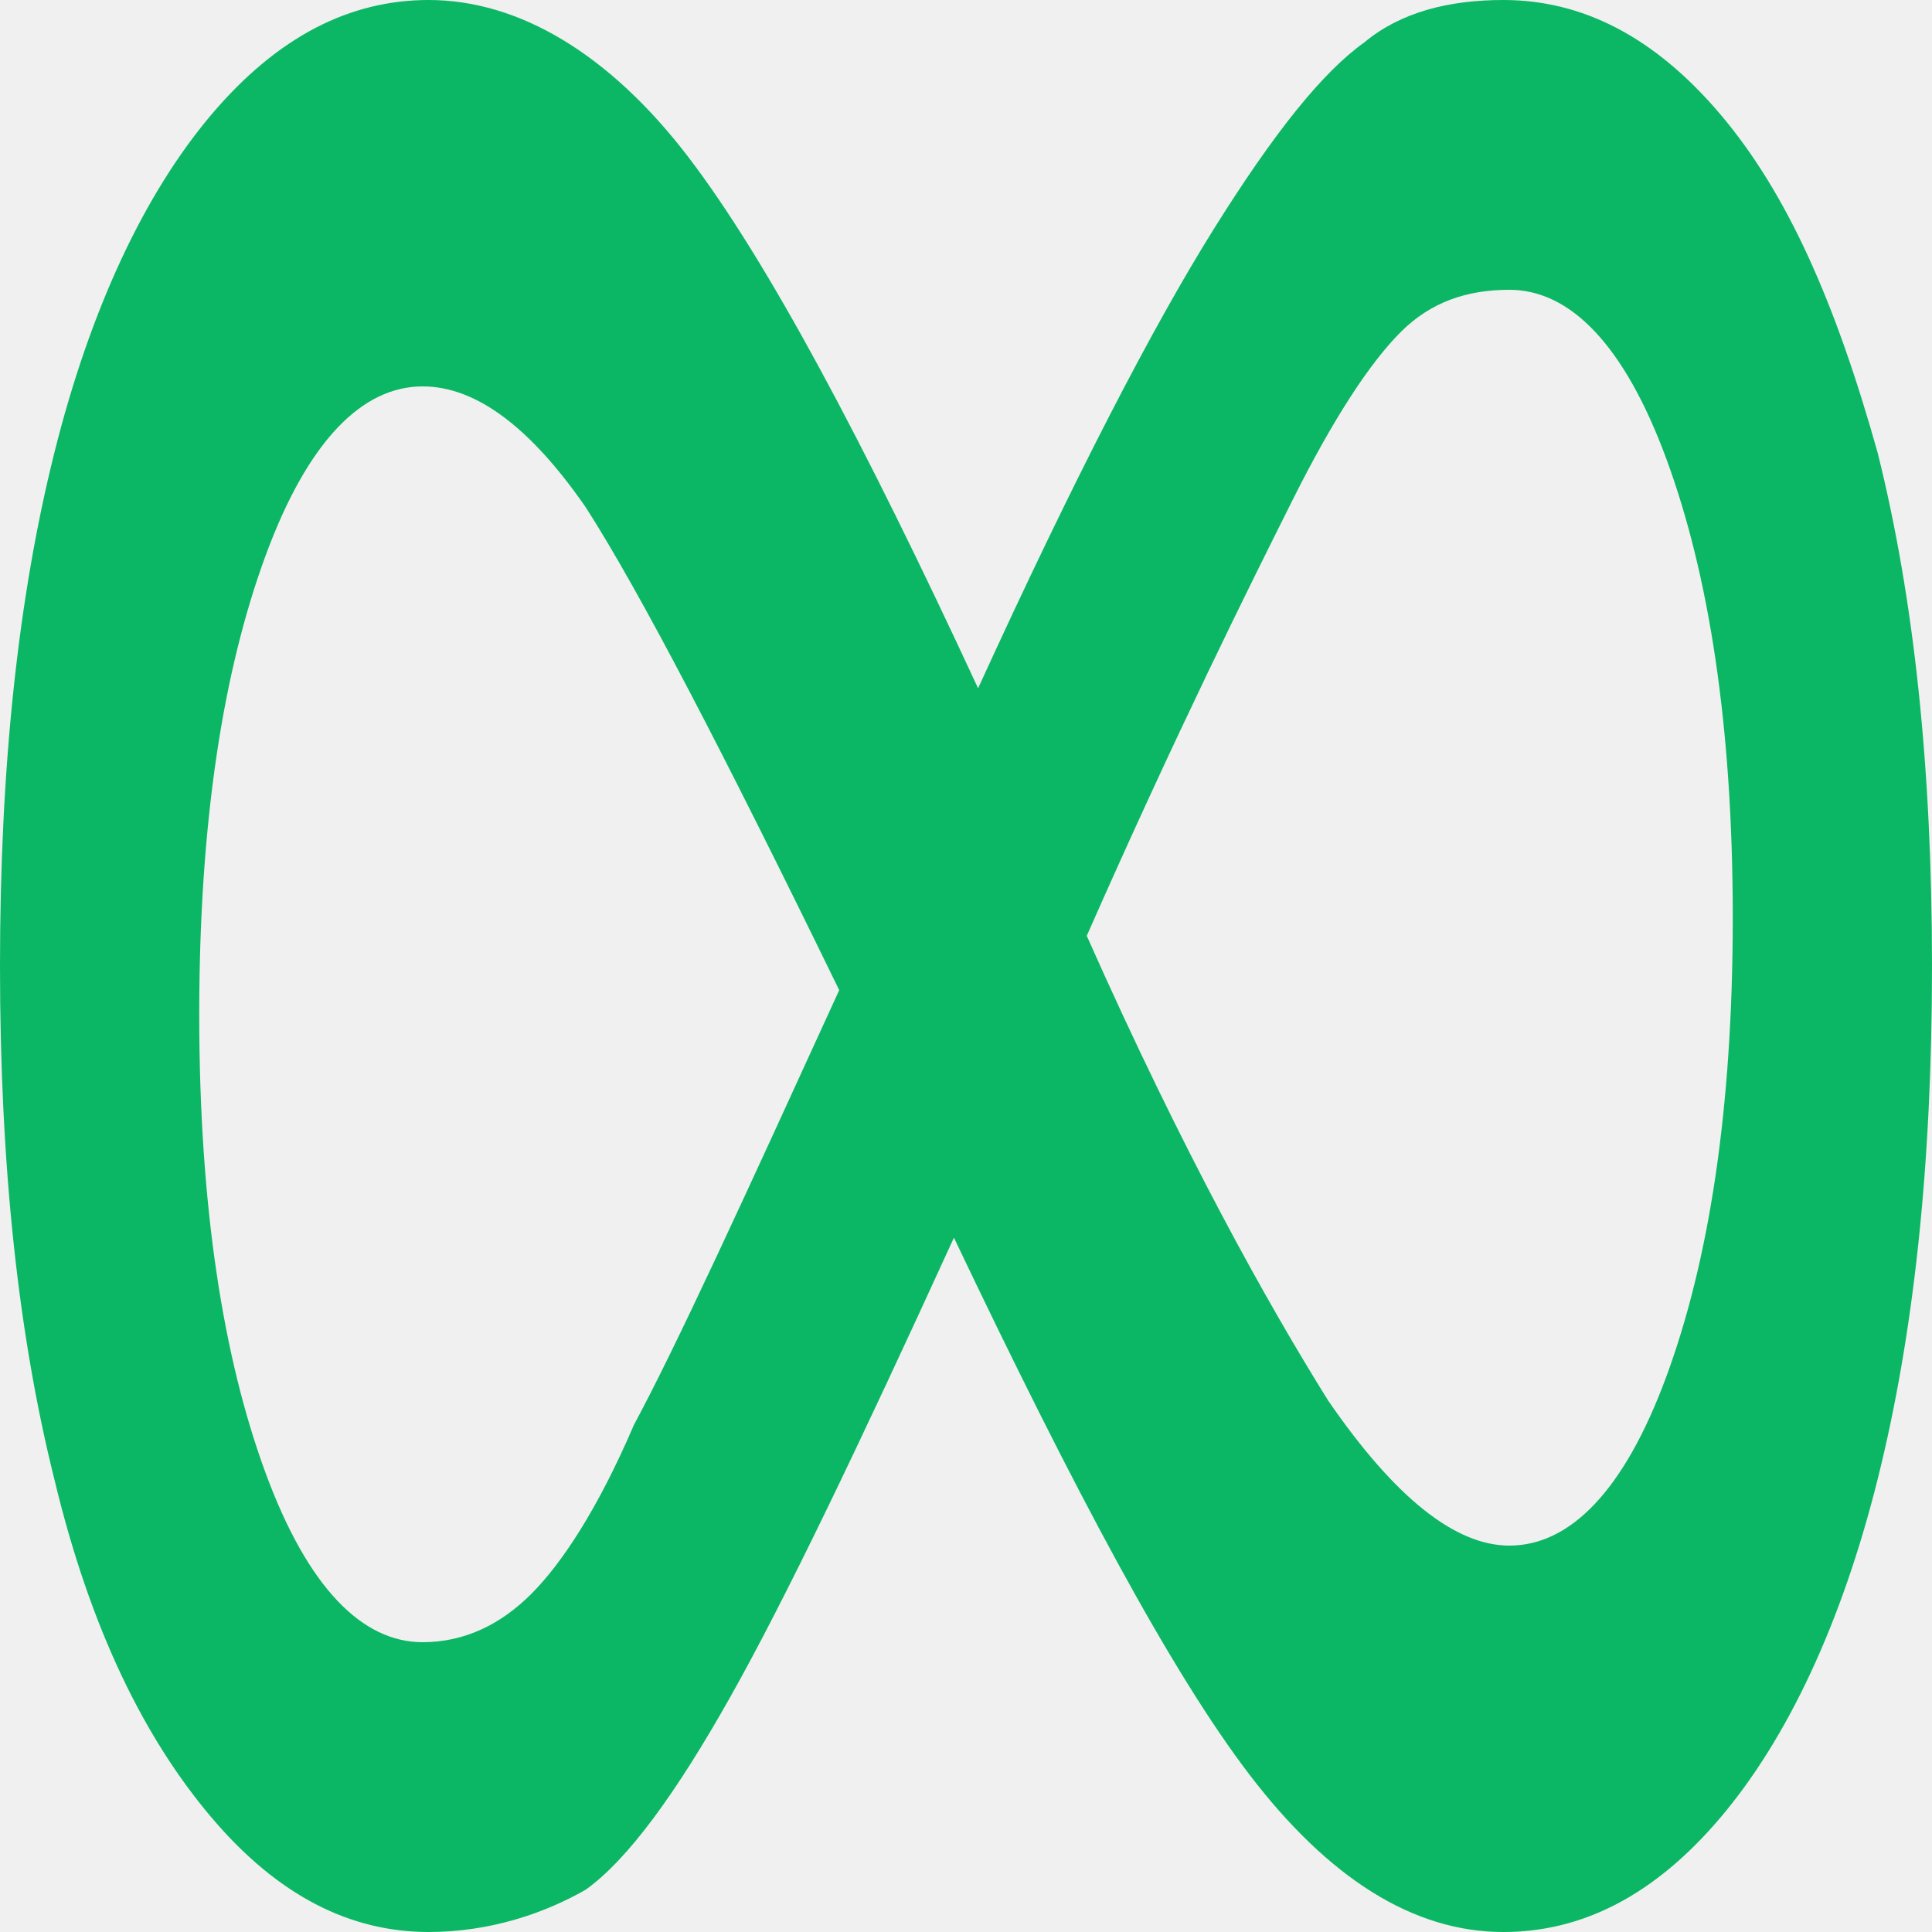
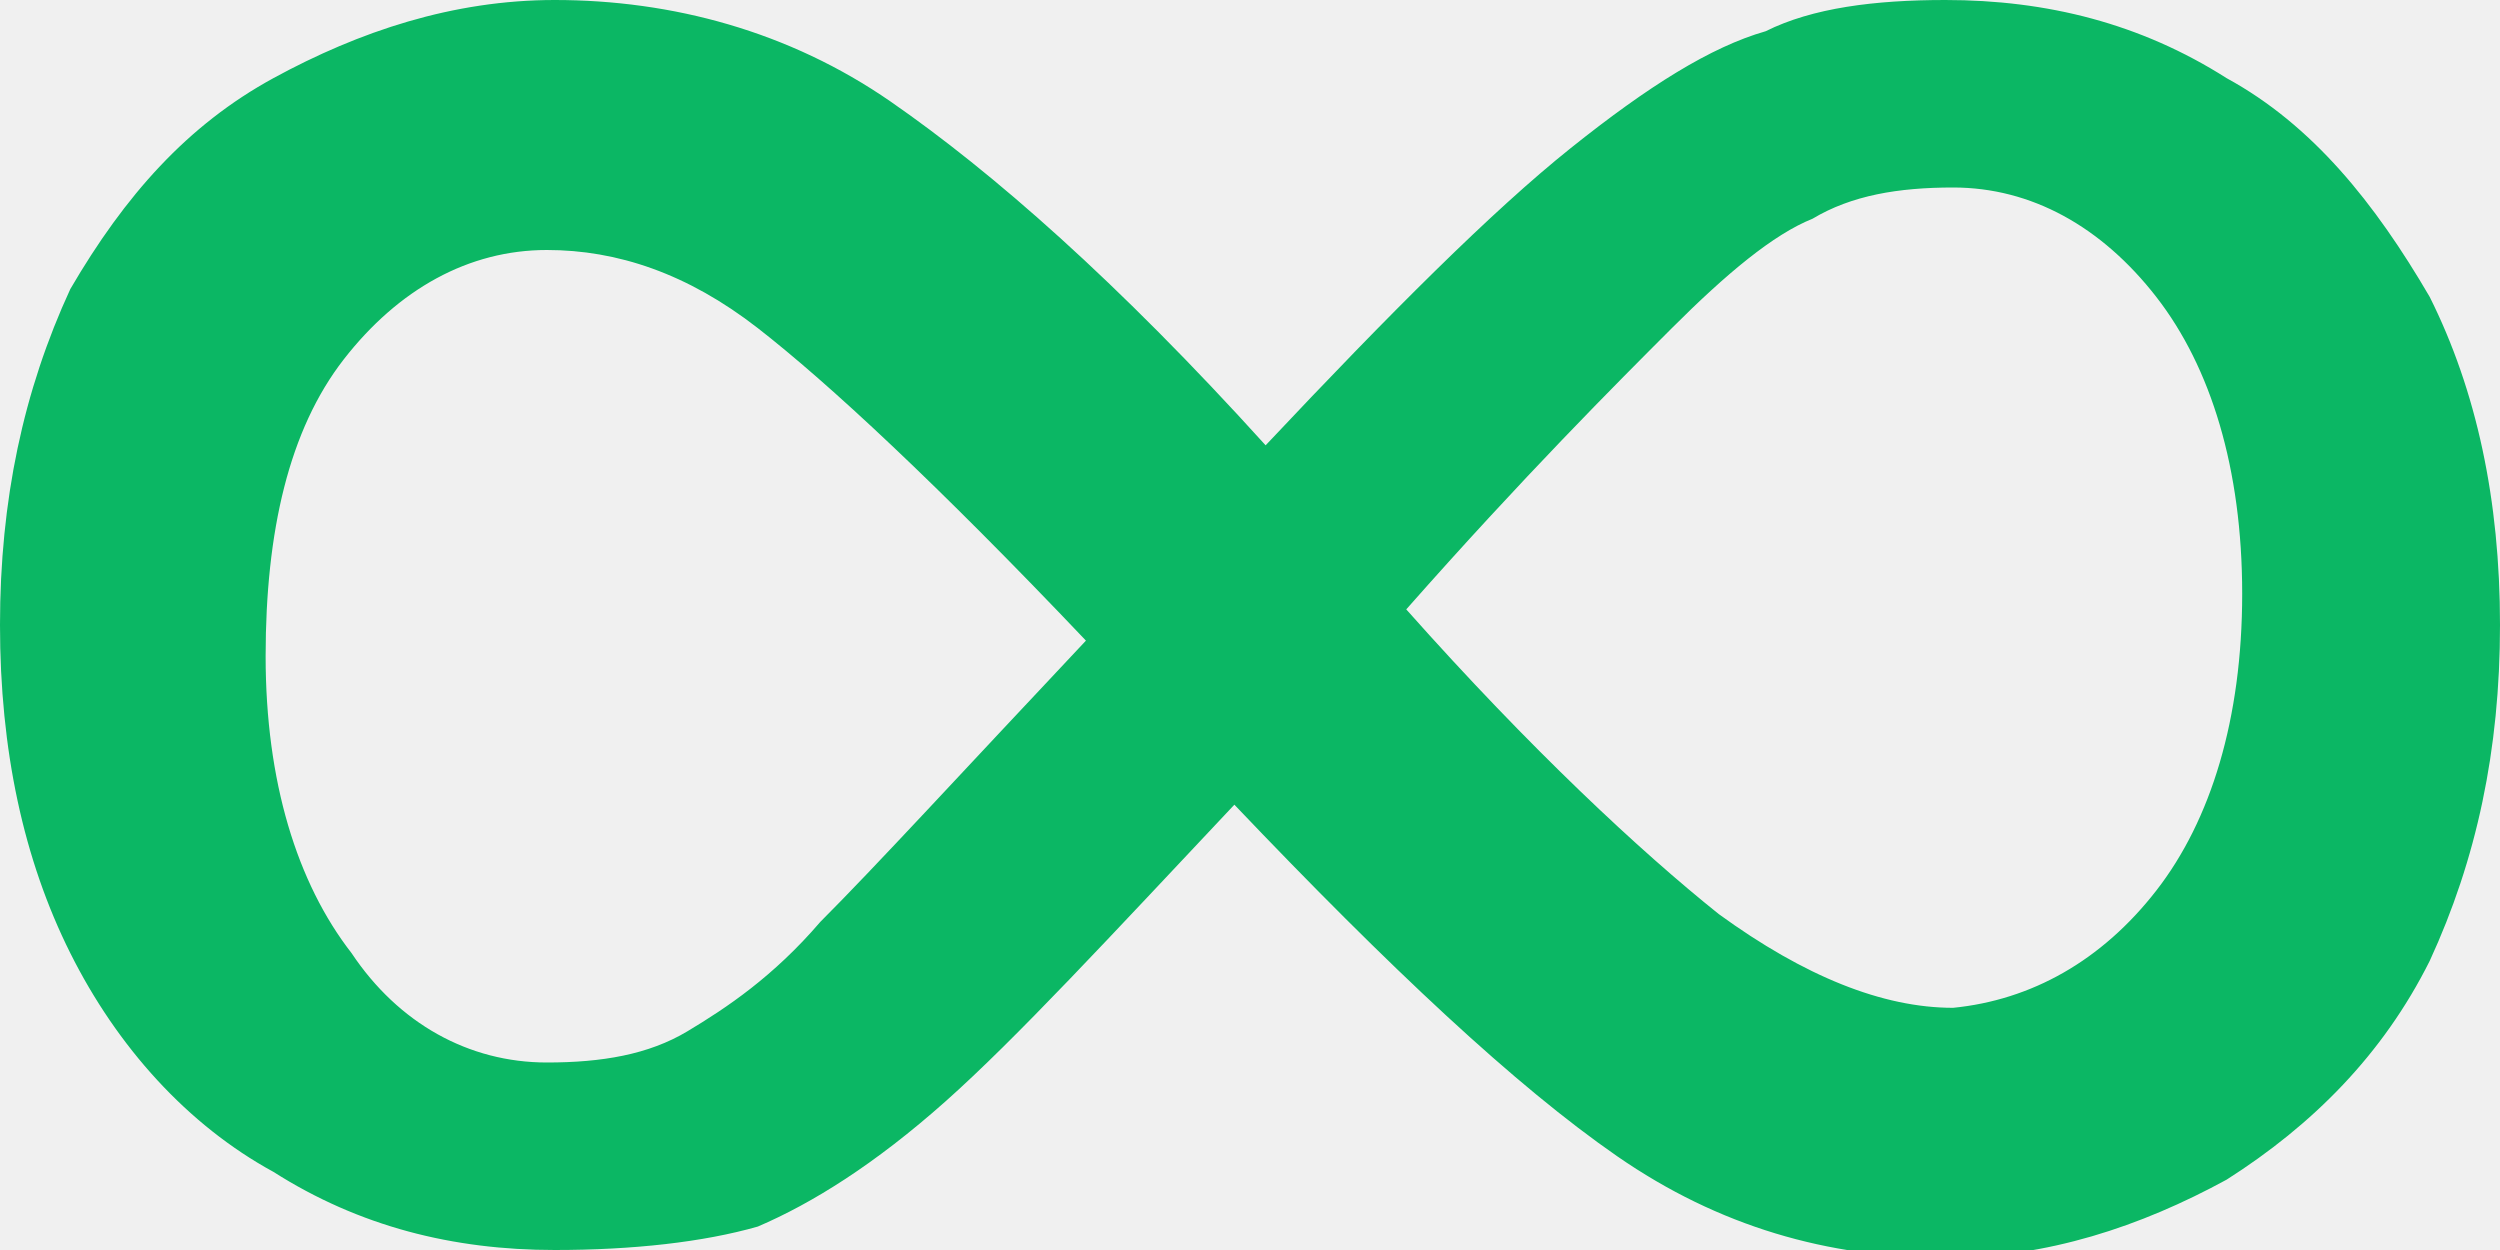
- <svg xmlns="http://www.w3.org/2000/svg" version="1.1" x="0px" y="0px" viewBox="0 0 32 32" style="enable-background:new 0 0 32 32;" xml:space="preserve">
+ <svg xmlns="http://www.w3.org/2000/svg" version="1.1" x="0px" y="0px" viewBox="0 0 32 16" style="enable-background:new 0 0 32 16;" xml:space="preserve">
  <style type="text/css">
	.st0{display:none;}
	.st1{display:inline;}
- 	.st2{fill:#4EAC97;}
- 	.st3{fill:none;stroke:#4EAC97;stroke-width:0.25;stroke-miterlimit:10;}
- 	.st4{enable-background:new    ;}
- 	.st5{fill:#0BB764;}
+ 	.st2{fill:#49A3AD;}
+ 	.st3{fill:#FFFFFF;}
+ 	.st4{fill:none;stroke:#49A3AD;stroke-width:0.75;stroke-miterlimit:10;}
+ 	.st5{fill:#AF013F;stroke:#AF013F;stroke-width:0.5;stroke-miterlimit:10;}
+ 	.st6{fill:#FFFFFF;stroke:#AF013F;stroke-width:0.5;stroke-miterlimit:10;}
+ 	.st7{fill:#751A7C;}
+ 	.st8{fill:none;stroke:#F9A404;stroke-miterlimit:10;}
+ 	.st9{fill:#F9A404;}
+ 	.st10{fill:#4EAC97;}
+ 	.st11{fill:none;stroke:#4EAC97;stroke-width:0.25;stroke-miterlimit:10;}
+ 	.st12{enable-background:new    ;}
+ 	.st13{fill:#0BB764;}
+ 	.st14{fill:#000A7B;}
+ 	.st15{fill:none;stroke:#FFFFFF;stroke-width:0.25;stroke-miterlimit:10;}
+ 	.st16{fill:#F9D749;}
+ 	.st17{fill:#FFFFFD;}
+ 	.st18{font-family:'Oxygen';}
+ 	.st19{font-size:11.913px;}
+ 	.st20{font-size:8.931px;}
+ 	.st21{font-size:5.962px;}
</style>
  <g id="Layer_1" class="st0">
    <g class="st1">
-       <g>
-         <path class="st2" d="M13.9,13.8h0.3c0.1,0,0.2-0.1,0.2-0.2v-0.1c0-0.1-0.1-0.2-0.2-0.2h-0.3c-0.1,0-0.2,0.1-0.2,0.2v0.1     C13.7,13.7,13.8,13.8,13.9,13.8z" />
-         <path class="st2" d="M14.3,13.3h-0.3c-0.1,0-0.2,0.1-0.2,0.2v0.1c0,0.1,0.1,0.2,0.2,0.2h0.3c0.1,0,0.2-0.1,0.2-0.2v-0.1     C14.5,13.3,14.4,13.3,14.3,13.3L14.3,13.3z" />
-       </g>
-       <g>
-         <path class="st2" d="M13.9,11.6l0.2,0.1c0.1,0.1,0.3,0,0.3-0.1v0c0.1-0.1,0-0.3-0.1-0.3l-0.2-0.1c-0.1-0.1-0.3,0-0.3,0.1v0     C13.7,11.4,13.8,11.6,13.9,11.6z" />
-         <path class="st2" d="M14,11.1c-0.1,0-0.2,0.1-0.2,0.2c-0.1,0.1,0,0.3,0.1,0.3l0.2,0.1c0,0,0.1,0,0.1,0c0.1,0,0.2-0.1,0.2-0.2     c0.1-0.1,0-0.3-0.1-0.3L14,11.1C14,11.1,14,11.1,14,11.1L14,11.1z" />
-       </g>
-       <g>
-         <path class="st2" d="M16.3,10.3v0.3c0,0.1,0.1,0.2,0.2,0.2h0.1c0.1,0,0.2-0.1,0.2-0.2v-0.3c0-0.1-0.1-0.2-0.2-0.2h-0.1     C16.4,10.1,16.3,10.2,16.3,10.3z" />
-         <path class="st2" d="M16.6,10.1L16.6,10.1c-0.2,0-0.3,0.1-0.3,0.2v0.3c0,0.1,0.1,0.2,0.2,0.2h0.1c0.1,0,0.2-0.1,0.2-0.2v-0.3     C16.8,10.2,16.7,10.1,16.6,10.1L16.6,10.1z" />
-       </g>
-       <g>
-         <path class="st2" d="M18.9,11.2l-0.2,0.2c-0.1,0.1-0.1,0.3,0,0.4l0,0c0.1,0.1,0.3,0.1,0.4,0l0.2-0.2c0.1-0.1,0.1-0.3,0-0.4l0,0     C19.2,11.1,19,11.1,18.9,11.2z" />
-         <path class="st2" d="M19.1,11.1c-0.1,0-0.1,0-0.2,0.1l-0.2,0.2c-0.1,0.1-0.1,0.3,0,0.4c0,0,0.1,0.1,0.2,0.1c0.1,0,0.1,0,0.2-0.1     l0.2-0.2c0.1-0.1,0.1-0.3,0-0.4C19.2,11.2,19.2,11.1,19.1,11.1L19.1,11.1z" />
-       </g>
-       <g>
-         <path class="st2" d="M18.8,13.8h0.3c0.1,0,0.2-0.1,0.2-0.2v-0.1c0-0.1-0.1-0.2-0.2-0.2h-0.3c-0.1,0-0.2,0.1-0.2,0.2v0.1     C18.6,13.7,18.7,13.8,18.8,13.8z" />
-         <path class="st2" d="M19.2,13.3h-0.3c-0.1,0-0.2,0.1-0.2,0.2v0.1c0,0.1,0.1,0.2,0.2,0.2h0.3c0.1,0,0.2-0.1,0.2-0.2v-0.1     C19.4,13.3,19.3,13.3,19.2,13.3L19.2,13.3z" />
-       </g>
-       <ellipse class="st3" cx="16.5" cy="13" rx="1.7" ry="1.7" />
-       <path class="st3" d="M16.7,16.7h-0.2c-0.4,0-0.6-0.3-0.6-0.6v-0.7c0-0.4,0.3-0.6,0.6-0.6h0.2c0.4,0,0.6,0.3,0.6,0.6v0.7    C17.3,16.4,17,16.7,16.7,16.7z" />
+       <path class="st2" d="M15.3-3.4l3.1-4c1-0.5,2.5-0.8,3.8-0.6l8.3,2c1.1,0.2,1.7,0.9,1.3,1.5l-2.6,3.5l-0.9,1.1L16-2.6    c-0.5,0-0.9-0.3-0.8-0.6l0-0.1L15.3-3.4z" />
+       <polygon class="st2" points="0,17.1 14,-1.8 27.4,1.2 13.4,20.1   " />
+       <polyline class="st3" points="1.7,17.1 8.4,14.6 8.3,17 13.7,15.7 11.5,19.1   " />
+       <polyline class="st3" points="1.3,16.8 1.9,23.5 12.9,19.4   " />
+       <polyline class="st4" points="0.5,16.8 1.2,23.5 13.4,19.4   " />
+     </g>
+   </g>
+   <g id="Layer_4" class="st0">
+     <g class="st1">
+       <g id="Layer_2_2_">
+         <g id="Layer_1-2_1_">
+           <polyline class="st5" points="0.3,-2.2 5.5,23.8 25,23.8 31.8,-2.2     " />
+           <polygon class="st6" points="1.4,3.8 3,15.3 27.3,15.3 30.5,3.8     " />
+           <rect x="0.3" y="-3.8" class="st6" width="31.5" height="2" />
+           <polygon class="st6" points="3.1,-4.1 5.1,-7.7 27,-7.7 29.3,-4.1     " />
+         </g>
+       </g>
+     </g>
+   </g>
+   <g id="Layer_5" class="st0">
+     <g class="st1">
+       <g id="Layer_2_3_">
+         <g id="Layer_1-2_2_">
+           <path class="st7" d="M19.7,2.9L5.9,18.6L19.7,2.9z" />
+           <polygon class="st7" points="19.6,2.1 0.9,23.3 1.9,24 20.7,2.8 19.6,2.1     " />
+           <polygon class="st7" points="19.4,2.8 13.8,2.7 17.3,-1.1 15.7,-5.8 20.9,-4 25.5,-6.8 25.2,-2 29.7,1 24.3,2.3 22.4,6.8           " />
+           <path class="st7" d="M24.8-5.7l-0.2,3.4v0.6l0.6,0.3l3.1,2.1l-3.7,0.9l-0.7,0.1l-0.2,0.6l-1.3,3.2l-2.1-2.9l-0.2-0.5h-0.9h-3.9      l2.4-2.8L18-1.1l-0.2-0.5l-1.1-3.2l3.6,1.2l0.7,0.2l0.6-0.4L24.8-5.7 M26.3-8l-5.5,3.3l-6.1-2l1.9,5.5l-4.1,4.5H19l3.7,4.9      l2.2-5.4l6.4-1.5l-5.4-3.5L26.3-8L26.3-8z" />
+           <path class="st7" d="M8-4c0,0,0.6,0.9,1.3,0.8c0.8-0.1,1-0.8,1.2-0.7c0.3,0.1-0.2,0.9,0,1.5s1.3,0.7,1.3,0.8      c0,0.1-1.6-0.3-2.1,0.2s0,1.5,0,1.5S9.6-1.3,8.5-1.5S6.9-1,6.9-1c0-0.1,1.3-0.5,1.6-1.2S8-3.9,8-4z" />
+           <path class="st7" d="M0.8-5.2c0,0,0.4,0.7,0.9,0.6s0.7-0.6,0.9-0.5s-0.2,0.6,0,1.1s1,0.5,0.9,0.6c0,0.1-1.1-0.2-1.5,0.1      s0,1.1,0,1.1s-0.1-1-0.9-1.2C0.7-3.5,0.3-3.4,0-3c0,0,0.9-0.3,1.1-0.9S0.8-5.2,0.8-5.2z" />
+           <path class="st7" d="M3.1-0.6c0,0,0.4,0.6,0.9,0.5s0.7-0.6,0.9-0.5c0.2,0.1-0.2,0.6,0,1.1C5.1,1,5.9,1,5.9,1.1      c0,0-1.2-0.2-1.5,0.2c-0.3,0.4,0,1,0,1.1s-0.3-1-1-1.2c-0.4-0.1-0.9,0-1.2,0.3c0,0,0.9-0.3,1.1-0.9S3-0.6,3.1-0.6z" />
+           <path class="st7" d="M22.1,9.9c0,0,0.6,0.9,1.3,0.8c0.8-0.1,1-0.8,1.2-0.7s-0.2,0.9,0,1.5c0.2,0.6,1.3,0.7,1.3,0.8      s-1.6-0.3-2.1,0.2c-0.5,0.5,0.2,1.5,0,1.5s-0.2-1.4-1.2-1.5c-1-0.1-1.6,0.5-1.6,0.5c0,0,1.3-0.5,1.6-1.3      C23,10.9,22.1,9.9,22.1,9.9z" />
+           <path class="st7" d="M24.9,6.9c0,0,0.7,0.4,1.1,0c0.4-0.4,0.3-0.8,0.4-0.8c0.2,0,0.3,0.6,0.7,0.9c0.5,0.3,1.1,0,1.1,0      s-1.1,0.3-1.2,0.8s0.7,0.8,0.7,0.9s-0.8-0.7-1.5-0.5c-0.4,0.2-0.7,0.6-0.8,1c0.3-0.4,0.5-0.8,0.5-1.3C25.9,7.3,24.9,7,24.9,6.9z      " />
+           <path class="st7" d="M29.2,9.7c0,0,0.4,0.6,0.9,0.5c0.5-0.1,0.7-0.6,0.9-0.5s-0.2,0.6,0,1.1s1,0.5,0.9,0.5      c0,0.1-1.2-0.2-1.5,0.2c-0.3,0.4,0,1.1,0,1.1s-0.3-1-1-1.1c-0.4,0-0.8,0.1-1.1,0.3c0,0,0.9-0.3,1.1-0.9      C29.8,10.4,29.2,9.7,29.2,9.7z" />
+         </g>
+       </g>
+     </g>
+   </g>
+   <g id="Layer_6" class="st0">
+     <g class="st1">
+       <g id="Layer_2_4_">
+         <g id="Layer_1-2_3_">
+           <polyline points="32,-8 24.8,-2.2 32,-2.2     " />
+           <rect x="24.8" y="-0.7" width="7.2" height="11.6" />
+           <polyline points="24.8,12.4 32,12.4 32,24 29.6,24 29.6,20.7 27.2,20.7 27.2,24 24.8,24     " />
+           <rect x="12.9" y="-2.2" width="2.9" height="3.6" />
+           <rect x="16.8" y="-2.2" width="2.9" height="3.6" />
+           <rect x="20.7" y="-2.2" width="2.9" height="3.6" />
+           <rect x="12.9" y="2.6" width="2.9" height="4.8" />
+           <rect x="16.8" y="2.6" width="2.9" height="4.8" />
+           <rect x="20.7" y="2.6" width="2.9" height="4.8" />
+           <rect x="12.9" y="8.5" width="2.9" height="4.8" />
+           <rect x="16.8" y="8.5" width="2.9" height="4.8" />
+           <rect x="20.7" y="8.5" width="2.9" height="4.8" />
+           <rect x="12.9" y="14.5" width="2.9" height="4.8" />
+           <rect x="16.8" y="14.5" width="2.9" height="4.8" />
+           <rect x="20.7" y="14.5" width="2.9" height="4.8" />
+           <rect x="12.9" y="20.4" width="2.9" height="3.6" />
+           <rect x="16.8" y="20.4" width="2.9" height="3.6" />
+           <rect x="20.7" y="20.4" width="2.9" height="3.6" />
+           <rect x="0.3" y="-2.2" width="2.9" height="3.6" />
+           <rect x="0.3" y="2.2" width="10.8" height="2.9" />
+           <polyline points="0.7,6.1 11.1,6.1 11,24 8.2,24 8.2,21.1 5.8,21.1 5.8,24 3.5,24 3.5,21.1 1.2,21.1 1.2,24 1.2,24 1.2,24       1.2,24 0,24 0,6.6     " />
+           <rect x="1.3" y="8.2" class="st3" width="2.6" height="2" />
+           <rect x="7.1" y="8.2" class="st3" width="2.6" height="2" />
+           <rect x="1.3" y="11.6" class="st3" width="2.6" height="2" />
+           <rect x="7.1" y="11.6" class="st3" width="2.6" height="2" />
+           <rect x="1.3" y="15.1" class="st3" width="2.6" height="2" />
+           <rect x="7.1" y="15.1" class="st3" width="2.6" height="2" />
+         </g>
+       </g>
+     </g>
+   </g>
+   <g id="Layer_7" class="st0">
+     <g class="st1">
+       <g id="Layer_2_5_">
+         <g id="Layer_1-2_4_">
+           <line class="st8" x1="0" y1="23.5" x2="32" y2="23.5" />
+           <path class="st9" d="M26.7,21.6c0-9.9-4.8-17.9-10.7-17.9s-10.7,8-10.7,17.9H26.7z" />
+           <line class="st8" x1="31.1" y1="12.4" x2="27.4" y2="16" />
+           <line class="st8" x1="30.7" y1="2.2" x2="25.4" y2="8.4" />
+           <line class="st8" x1="24.3" y1="-2.9" x2="21.7" y2="3" />
+           <line class="st8" x1="0.9" y1="12.2" x2="4.6" y2="15.8" />
+           <line class="st8" x1="2.2" y1="1.7" x2="7.1" y2="8.9" />
+           <line class="st8" x1="16.2" y1="-8" x2="16.2" y2="2" />
+           <line class="st8" x1="8.3" y1="-3" x2="10.8" y2="2.9" />
+         </g>
+       </g>
+     </g>
+   </g>
+   <g id="Layer_3" class="st0">
+     <g class="st1">
+       <g>
+         <rect x="0.5" y="7.7" class="st10" width="3.4" height="1.5" />
+         <path class="st10" d="M3.4,8.2v0.5H1V8.2H3.4 M4.1,7.2H0.2C0.1,7.2,0,7.3,0,7.4v2.1c0,0.1,0.1,0.2,0.2,0.2h3.9     c0.1,0,0.2-0.1,0.2-0.2V7.4C4.4,7.3,4.3,7.2,4.1,7.2L4.1,7.2z" />
+       </g>
+       <g>
+         <path class="st10" d="M2.9-0.6c-0.1,0-0.3,0-0.4-0.1L1.1-1.2C0.9-1.3,0.7-1.4,0.6-1.6c0-0.1-0.1-0.3,0-0.5     c0.1-0.3,0.5-0.5,0.9-0.5c0.1,0,0.3,0,0.4,0.1l1.4,0.5C3.5-2,3.7-1.8,3.8-1.6c0,0.1,0.1,0.3,0,0.5C3.6-0.8,3.3-0.6,2.9-0.6     L2.9-0.6z" />
+         <path class="st10" d="M1.5-2.1c0.1,0,0.1,0,0.2,0l1.4,0.5c0.2,0.1,0.2,0.2,0.2,0.2c0,0,0,0.1,0,0.1c0,0.1-0.2,0.2-0.4,0.2     c-0.1,0-0.1,0-0.2,0L1.3-1.6C1.1-1.7,1.1-1.8,1.1-1.8c0,0,0-0.1,0-0.1C1.1-2,1.3-2.1,1.5-2.1 M1.5-3.1c-0.6,0-1.1,0.3-1.4,0.8     l0,0C-0.1-1.7,0.2-1,1-0.7l1.4,0.5c0.2,0.1,0.4,0.1,0.5,0.1c0.6,0,1.1-0.3,1.4-0.8v0c0.3-0.6-0.1-1.4-0.8-1.6L2-3     C1.9-3.1,1.7-3.1,1.5-3.1L1.5-3.1z" />
+       </g>
+       <g>
+         <rect x="15" y="-7.4" class="st10" width="1.9" height="2.8" />
+         <path class="st10" d="M16.5-6.9v1.8h-0.9v-1.8H16.5 M17.2-7.9h-2.5c-0.1,0-0.2,0.1-0.2,0.2v3.3c0,0.1,0.1,0.2,0.2,0.2h2.5     c0.1,0,0.2-0.1,0.2-0.2v-3.3C17.5-7.8,17.4-7.9,17.2-7.9L17.2-7.9z" />
+       </g>
+       <g>
+         <path class="st10" d="M29.5-0.1c-0.3,0-0.5-0.1-0.7-0.2c-0.2-0.1-0.3-0.3-0.3-0.5c0-0.2,0.1-0.4,0.2-0.5l1-0.9     c0.2-0.2,0.4-0.3,0.7-0.3c0.3,0,0.5,0.1,0.7,0.2c0.2,0.1,0.3,0.3,0.3,0.5c0,0.2-0.1,0.4-0.2,0.5l-1,0.9C30-0.2,29.8-0.1,29.5-0.1     L29.5-0.1z" />
+         <path class="st10" d="M30.5-2c0.1,0,0.3,0,0.4,0.1c0.1,0,0.1,0.1,0.1,0.1c0,0.1,0,0.1-0.1,0.1l-1,0.9c-0.1,0.1-0.2,0.1-0.4,0.1     c-0.1,0-0.3,0-0.4-0.1c-0.1,0-0.1-0.1-0.1-0.1c0-0.1,0-0.1,0.1-0.1l1-0.9C30.2-2,30.3-2,30.5-2 M30.5-3c-0.4,0-0.8,0.1-1.1,0.4     l-1,0.9c-0.5,0.5-0.5,1.3,0.1,1.8c0.3,0.2,0.6,0.3,1,0.3c0.4,0,0.8-0.1,1.1-0.4l1-0.9c0.5-0.5,0.5-1.3-0.1-1.8h0     C31.2-2.9,30.8-3,30.5-3L30.5-3z" />
+       </g>
+       <g>
+         <rect x="28.1" y="7.7" class="st10" width="3.4" height="1.5" />
+         <path class="st10" d="M31,8.2v0.5h-2.4V8.2H31 M31.8,7.2h-3.9c-0.1,0-0.2,0.1-0.2,0.2v2.1c0,0.1,0.1,0.2,0.2,0.2h3.9     c0.1,0,0.2-0.1,0.2-0.2V7.4C32,7.3,31.9,7.2,31.8,7.2L31.8,7.2z" />
+       </g>
+       <ellipse class="st11" cx="16" cy="5.9" rx="9.5" ry="8.2" />
+       <path class="st11" d="M19.6,23.9h-7.2c-0.4,0-0.6-0.3-0.6-0.6v-8.5c0-0.4,0.3-0.6,0.6-0.6h7.2c0.4,0,0.6,0.3,0.6,0.6v8.5    C20.3,23.6,20,23.9,19.6,23.9z" />
    </g>
  </g>
  <g id="Layer_2">
-     <g class="st4">
-       <path class="st5" d="M28.5,1.9c1.1,1.3,1.9,3.1,2.6,5.6C31.7,9.9,32,12.7,32,16c0,3.3-0.3,6.1-0.9,8.5c-0.6,2.4-1.5,4.3-2.6,5.6    c-1.1,1.3-2.3,1.9-3.6,1.9c-1.5,0-2.9-0.9-4.2-2.6c-1.3-1.7-2.9-4.7-4.9-8.9c-1.6,3.5-2.8,6-3.7,7.6c-0.9,1.6-1.7,2.7-2.4,3.2    C9,31.7,8.1,32,7.1,32c-1.3,0-2.5-0.6-3.6-1.9c-1.1-1.3-2-3.1-2.6-5.6C0.3,22.1,0,19.3,0,16c0-3.3,0.3-6.1,0.9-8.5    c0.6-2.4,1.5-4.3,2.6-5.6C4.6,0.6,5.8,0,7.1,0c1.5,0,3,0.9,4.3,2.6c1.3,1.7,2.9,4.7,4.8,8.8c1.6-3.5,2.9-6,3.9-7.6    c1-1.6,1.8-2.6,2.5-3.1C23.2,0.2,24,0,24.9,0C26.2,0,27.4,0.6,28.5,1.9z M8.8,26.4c0.5-0.5,1.1-1.4,1.7-2.8    c0.7-1.3,1.8-3.7,3.4-7.2c-1.9-3.9-3.3-6.6-4.2-8C8.8,7.1,7.9,6.4,7,6.4c-1,0-1.9,0.9-2.6,2.8c-0.7,1.9-1.1,4.4-1.1,7.6    c0,3.2,0.4,5.7,1.1,7.6S6,27.2,7,27.2C7.7,27.2,8.3,26.9,8.8,26.4z M27.6,22.8c0.7-1.9,1.1-4.4,1.1-7.6c0-3.2-0.4-5.7-1.1-7.6    C26.9,5.7,26,4.8,25,4.8c-0.7,0-1.3,0.2-1.8,0.7c-0.5,0.5-1.1,1.4-1.8,2.8c-0.7,1.4-1.9,3.8-3.4,7.2c1.6,3.6,3,6.1,4,7.7    c1.1,1.6,2.1,2.4,3,2.4C26,25.6,26.9,24.7,27.6,22.8z" />
+     <g class="st12">
+       <path class="st13" d="M28.5,1c1.1,0.6,1.9,1.6,2.6,2.8C31.7,5,32,6.4,32,8c0,1.6-0.3,3-0.9,4.3c-0.6,1.2-1.5,2.1-2.6,2.8    c-1.1,0.6-2.3,1-3.6,1c-1.5,0-2.9-0.4-4.2-1.3c-1.3-0.9-2.9-2.4-4.9-4.5c-1.6,1.7-2.8,3-3.7,3.8c-0.9,0.8-1.7,1.3-2.4,1.6    C9,15.9,8.1,16,7.1,16c-1.3,0-2.5-0.3-3.6-1c-1.1-0.6-2-1.6-2.6-2.8C0.3,11,0,9.6,0,8c0-1.6,0.3-3,0.9-4.3C1.6,2.5,2.4,1.6,3.5,1    c1.1-0.6,2.3-1,3.6-1c1.5,0,3,0.4,4.3,1.3c1.3,0.9,2.9,2.3,4.8,4.4c1.6-1.7,2.9-3,3.9-3.8c1-0.8,1.8-1.3,2.5-1.5    C23.2,0.1,24,0,24.9,0C26.2,0,27.4,0.3,28.5,1z M8.8,13.2c0.5-0.3,1.1-0.7,1.7-1.4c0.7-0.7,1.8-1.9,3.4-3.6c-1.9-2-3.3-3.3-4.2-4    c-0.9-0.7-1.8-1-2.7-1c-1,0-1.9,0.5-2.6,1.4C3.7,5.5,3.4,6.8,3.4,8.4c0,1.6,0.4,2.9,1.1,3.8C5.1,13.1,6,13.6,7,13.6    C7.7,13.6,8.3,13.5,8.8,13.2z M27.6,11.4c0.7-0.9,1.1-2.2,1.1-3.8c0-1.6-0.4-2.9-1.1-3.8C26.9,2.9,26,2.4,25,2.4    c-0.7,0-1.3,0.1-1.8,0.4c-0.5,0.2-1.1,0.7-1.8,1.4c-0.7,0.7-1.9,1.9-3.4,3.6c1.6,1.8,3,3.1,4,3.9c1.1,0.8,2.1,1.2,3,1.2    C26,12.8,26.9,12.3,27.6,11.4z" />
+     </g>
+   </g>
+   <g id="Layer_9" class="st0">
+     <g class="st1">
+       <path class="st14" d="M24.6,8.6c0,8.5-5.5,15.4-12.3,15.4C5.5,24,0,17.1,0,8.6C0,0.2,5.5-6.7,12.3-6.7C19.1-6.7,24.6,0.2,24.6,8.6    z" />
+       <path class="st3" d="M6.4,7.4c0,8.5,5.5,15.4,12.3,15.4c6.8,0,12.3-6.9,12.3-15.4S25.5-8,18.7-8C11.9-8,6.4-1.1,6.4,7.4z" />
+       <polyline class="st14" points="4.1,16.3 0,24 10.3,21.4   " />
+       <path class="st3" d="M12.3,6.1c0.6,0,1,0.6,1,1.3s-0.5,1.3-1,1.3s-1-0.6-1-1.3S11.7,6.1,12.3,6.1z" />
+       <path class="st3" d="M17.3,6.1c0.6,0,1,0.6,1,1.3s-0.5,1.3-1,1.3c-0.6,0-1-0.6-1-1.3S16.7,6.1,17.3,6.1z" />
+       <path class="st14" d="M7.4,7.4c0,8.5,5.5,15.3,12.3,15.3c3.7,0,7.2-2.1,9.5-5.7C31,14.3,32,10.9,32,7.4C32-1.1,26.5-8,19.7-8    C12.9-8,7.4-1.1,7.4,7.4z" />
+       <polyline class="st14" points="27.9,15 32,22.7 21.7,20.2   " />
+       <path class="st3" d="M24.8,4.8c0.6,0,1,0.6,1,1.3s-0.5,1.3-1,1.3s-1-0.6-1-1.3S24.3,4.8,24.8,4.8z" />
+       <path class="st3" d="M19.7,4.8c0.6,0,1,0.6,1,1.3s-0.5,1.3-1,1.3s-1-0.6-1-1.3S19.1,4.8,19.7,4.8z" />
+       <path class="st3" d="M14.7,4.8c0.6,0,1,0.6,1,1.3s-0.5,1.3-1,1.3s-1-0.6-1-1.3S14.2,4.8,14.7,4.8z" />
+     </g>
+   </g>
+   <g id="Layer_11" class="st0">
+     <g class="st1">
+       <path d="M8.1,1.1L8.1,1.1c1-0.7,2.5-0.5,3.2,0.5L25,20.4c0.7,1,0.5,2.5-0.5,3.2c-1,0.7-2.5,0.5-3.2-0.5L7.5,4.3    C6.8,3.2,7,1.8,8.1,1.1z" />
+       <polygon points="27.2,-7.8 31.8,-3.9 18.5,11.3 13.9,7.4   " />
+       <polygon class="st15" points="27.2,-7.8 31.8,-3.9 18.5,11.3 13.9,7.4   " />
+       <polygon points="6.2,18.6 3.1,23.9 8.5,20.7   " />
+       <polygon points="19.4,4.2 21,5.5 7.7,20.7 6.1,19.4   " />
+       <path d="M0.5,2l1.7,2.1c0.6,0.7,2,2.8,3.3,2.5c2.5-1.6,4.8-3.4,7-5.4c0,0,0.9-2.5-2.4-6.5c-3.3-4-0.8,4-0.8,4L4.7,1.9L1.8-0.5    c0,0-0.4-0.6-1.4,0.3C-0.6,0.8,0.5,2,0.5,2z" />
+     </g>
+   </g>
+   <g id="Layer_12" class="st0">
+     <g class="st1">
+       <polygon class="st16" points="13.4,-4.1 12.9,-3.8 13,-4.5 12.6,-5 13.2,-5.1 13.4,-5.7 13.7,-5.1 14.3,-5 13.9,-4.5 14,-3.8       " />
+       <polygon class="st16" points="13.4,-7 12.9,-5.6 11.5,-5.3 12.5,-4.3 12.3,-2.8 13.4,-3.5 14.6,-2.8 14.4,-4.3 15.4,-5.3 14,-5.6       " />
+       <polygon class="st16" points="23.6,-6.3 23.3,-6.4 23.6,-6.6 23.5,-7 23.8,-6.8 24.1,-7 24,-6.6 24.2,-6.4 23.9,-6.3 23.8,-6.1       " />
+       <polygon class="st16" points="22.9,-8 23.1,-6.8 22.3,-6.1 23.3,-5.8 23.7,-4.8 24.2,-5.8 25.2,-6 24.5,-6.8 24.7,-8 23.8,-7.4       " />
+       <polygon class="st16" points="23.3,-1.6 23.8,-1 24.5,-1.2 24.2,-0.4 24.5,0.3 23.8,0.2 23.3,0.8 23.2,0 22.6,-0.4 23.2,-0.8       " />
+       <polygon class="st16" points="23.3,-1.6 23.2,-0.8 22.6,-0.4 23.2,0 23.3,0.8 23.8,0.2 24.5,0.3 24.2,-0.4 24.5,-1.2 23.8,-1       " />
+       <polygon class="st16" points="6.4,-1.8 6.1,-1.8 6.3,-2.1 6.1,-2.4 6.4,-2.3 6.6,-2.6 6.7,-2.2 6.9,-2.1 6.7,-2 6.7,-1.6   " />
+       <polygon class="st16" points="6.8,-3.8 6.2,-2.9 5.2,-3 5.7,-2 5.3,-0.9 6.3,-1.2 7.1,-0.5 7.1,-1.6 8,-2.2 7.1,-2.7   " />
+       <rect y="3.6" class="st16" width="32" height="20.4" />
+       <path class="st16" d="M30.8,4.1v17.7h-29V4.1H30.8 M31.7,3H0.9v20h30.9L31.7,3z" />
+       <path class="st16" d="M13,2.2c1.2,0,2.2,0.6,2.2,1.4c0,0.8-1,1.4-2.2,1.4c-1.2,0-2.2-0.6-2.2-1.4C10.8,2.8,11.8,2.2,13,2.2z" />
+       <path class="st17" d="M13,2.5c1.1,0,1.9,0.6,1.9,1.1S14.1,4.7,13,4.7c-1.1,0-1.9-0.6-1.9-1.1S11.9,2.5,13,2.5 M13,1.9    c-1.3,0-2.4,0.7-2.4,1.7s1.1,1.7,2.4,1.7c1.3,0,2.4-0.7,2.4-1.7S14.3,1.9,13,1.9z" />
+       <path class="st16" d="M16.8,5c-1.2,0-2.2-0.6-2.2-1.4s1-1.4,2.2-1.4C18,2.2,19,2.8,19,3.6S18,5,16.8,5z" />
+       <path class="st17" d="M16.8,2.5c1.1,0,1.9,0.6,1.9,1.1s-0.8,1.1-1.9,1.1c-1.1,0-1.9-0.6-1.9-1.1S15.7,2.5,16.8,2.5 M16.8,1.9    c-1.3,0-2.4,0.7-2.4,1.7s1.1,1.7,2.4,1.7s2.4-0.8,2.4-1.7S18.2,1.9,16.8,1.9z" />
+       <path class="st16" d="M20.1,5c-0.8,0-1.5-0.4-1.6-0.9C18.5,3.7,18.7,3.3,19,3c0.4-0.4,0.9-0.7,1.5-0.9c0.3-0.1,0.6-0.1,0.8-0.1    c0.8,0,1.4,0.4,1.5,0.9c0.1,0.4-0.1,0.8-0.4,1.1C22,4.5,21.5,4.8,21,4.9C20.7,5,20.4,5,20.1,5z" />
+       <path class="st17" d="M21.2,2.5L21.2,2.5c0.7,0,1.3,0.3,1.3,0.7c0,0.3-0.1,0.6-0.3,0.8c-0.4,0.4-0.8,0.7-1.3,0.8    c-0.3,0-0.5,0-0.8,0c-0.7,0-1.2-0.3-1.3-0.7c0-0.3,0.1-0.6,0.3-0.8c0.4-0.4,0.8-0.7,1.3-0.8C20.7,2.4,21,2.4,21.2,2.5 M21.2,1.9    c-0.3,0-0.6,0-0.9,0.1c-1.3,0.4-2.2,1.4-2,2.2s0.9,1.1,1.8,1.1c0.3,0,0.6,0,0.9-0.1c1.3-0.4,2.2-1.4,2-2.2    C22.9,2.1,22.2,1.8,21.2,1.9L21.2,1.9z" />
+       <path class="st16" d="M21.4,13.6c-0.8,0-1.4-0.4-1.6-0.9s0.7-1.6,1.8-1.9c0.3-0.1,0.6-0.1,0.8-0.1c0.8,0,1.5,0.4,1.6,0.9    c0.1,0.4-0.1,0.9-0.4,1.1c-0.4,0.4-0.9,0.7-1.4,0.9C21.9,13.6,21.7,13.6,21.4,13.6z" />
+       <path class="st17" d="M22.5,11L22.5,11c0.7,0,1.3,0.3,1.3,0.7c0.1,0.4-0.6,1.3-1.7,1.6c-0.3,0-0.5,0-0.8,0c-0.7,0-1.2-0.3-1.3-0.7    c-0.1-0.4,0.6-1.3,1.6-1.6C22,10.9,22.2,10.9,22.5,11 M22.5,10.4c-0.3,0-0.6,0-0.9,0.1c-1.3,0.4-2.2,1.4-2,2.2    c0.2,0.9,0.9,1.1,1.8,1.1c0.3,0,0.6,0,0.9-0.1c1.3-0.4,2.2-1.4,2-2.2C24.1,10.7,23.4,10.4,22.5,10.4z" />
+       <path class="st16" d="M22.9,13c1.2,0,2.2,0.6,2.2,1.4c0,0.8-1,1.4-2.2,1.4c-1.2,0-2.2-0.6-2.2-1.4C20.7,13.6,21.7,13,22.9,13z" />
+       <path class="st17" d="M22.9,13.3c1.1,0,1.9,0.6,1.9,1.1s-0.8,1.1-1.9,1.1c-1.1,0-1.9-0.6-1.9-1.1S21.8,13.3,22.9,13.3 M22.9,12.7    c-1.3,0-2.4,0.8-2.4,1.7c0,0.9,1.1,1.7,2.4,1.7c1.3,0,2.4-0.7,2.4-1.7C25.3,13.5,24.2,12.7,22.9,12.7z" />
+       <path class="st16" d="M18.8,19.6c-0.4,0.1-0.8-0.1-1-0.5c-0.3-0.6,0.3-1.7,1.4-2.4c0.4-0.3,0.9-0.4,1.4-0.4c0.4-0.1,0.8,0.1,1,0.5    c0.3,0.7-0.3,1.8-1.4,2.4C19.8,19.5,19.3,19.7,18.8,19.6z" />
+       <path class="st17" d="M20.6,16.6L20.6,16.6c0.3-0.1,0.6,0.1,0.8,0.4c0.2,0.5-0.3,1.4-1.3,2.1c-0.4,0.2-0.9,0.4-1.3,0.4    c-0.3,0.1-0.6-0.1-0.8-0.4c-0.2-0.5,0.3-1.4,1.3-2.1C19.7,16.7,20.2,16.6,20.6,16.6 M20.6,16c-0.5,0-1.1,0.2-1.5,0.5    c-1.2,0.7-1.8,1.9-1.5,2.7c0.3,0.5,0.8,0.8,1.3,0.7c0.5,0,1.1-0.2,1.6-0.5c1.2-0.7,1.8-1.9,1.5-2.7C21.6,16.2,21.1,16,20.6,16z" />
+       <path class="st16" d="M12.9,14.7c-0.3,0-0.6-0.1-0.9-0.1c-0.5-0.1-1-0.4-1.4-0.9c-0.3-0.2-0.5-0.7-0.4-1.1    c0.1-0.5,0.7-0.9,1.5-0.9c0.3,0,0.6,0.1,0.8,0.1c1.1,0.3,2,1.2,1.8,1.9S13.7,14.7,12.9,14.7z" />
+       <path class="st17" d="M11.7,12.1L11.7,12.1c0.3,0,0.5,0,0.8,0.1c0.5,0.1,1,0.4,1.3,0.8c0.2,0.2,0.3,0.5,0.3,0.8    c0,0.4-0.6,0.7-1.3,0.7c-0.8,0-1.5-0.3-2.1-0.9c-0.2-0.2-0.3-0.5-0.3-0.8C10.4,12.4,11.1,12.1,11.7,12.1 M11.7,11.5    c-0.9,0-1.6,0.4-1.8,1.1s0.7,1.9,2,2.3c0.3,0.1,0.6,0.2,0.9,0.1c0.9,0,1.6-0.4,1.8-1.1c0.2-0.7-0.7-1.9-1.9-2.2    C12.4,11.6,12.1,11.6,11.7,11.5L11.7,11.5z" />
+       <path class="st16" d="M4.6,12.7c-0.8,0-1.5-0.4-1.5-0.9c-0.1-0.5,0.7-1.6,1.8-1.9c0.3,0,0.6,0,0.8,0c0.8,0,1.4,0.4,1.5,0.9    c0.1,0.5-0.7,1.6-1.8,1.9C5.1,12.7,4.9,12.7,4.6,12.7z" />
+       <path class="st17" d="M5.7,10L5.7,10c0.7,0,1.2,0.3,1.3,0.7c0.1,0.4-0.6,1.3-1.7,1.6c-0.3,0.1-0.5,0.1-0.8,0.1    c-0.7,0-1.2-0.3-1.3-0.7c-0.1-0.4,0.6-1.3,1.7-1.6C5.2,10,5.4,10,5.7,10 M5.7,9.5c-0.3,0-0.6,0-0.9,0.1c-1.3,0.4-2.2,1.4-2,2.2    c0.2,0.9,0.9,1.1,1.8,1.1c0.3,0,0.6-0.1,0.9-0.1c1.3-0.4,2.2-1.4,2-2.2C7.3,9.7,6.6,9.5,5.7,9.5z" />
+       <path class="st16" d="M3.2,12c1.2,0,2.2,0.6,2.2,1.4s-1,1.4-2.2,1.4C2,14.8,1,14.2,1,13.4S2,12,3.2,12z" />
+       <path class="st17" d="M3.2,12.3c1.1,0,1.9,0.6,1.9,1.1s-0.8,1.1-1.9,1.1s-1.9-0.6-1.9-1.1S2.1,12.3,3.2,12.3 M3.2,11.7    c-1.3,0-2.4,0.8-2.4,1.7s1,1.6,2.4,1.6s2.4-0.8,2.4-1.7S4.5,11.7,3.2,11.7z" />
+       <path class="st16" d="M1.8,5C1,5,0.4,4.7,0.3,4.2C0.2,3.7,0.4,3.3,0.7,3c0.4-0.4,0.9-0.7,1.5-0.9c0.3-0.1,0.5-0.1,0.8-0.1    c0.8,0,1.5,0.4,1.6,0.9c0.1,0.4-0.1,0.8-0.4,1.1C3.7,4.5,3.2,4.8,2.7,4.9C2.4,5,2.1,5,1.8,5z" />
+       <path class="st17" d="M2.9,2.5L2.9,2.5c0.7,0,1.3,0.3,1.3,0.7S3.7,4.4,2.6,4.7c-0.3,0-0.5,0.1-0.8,0c-0.7,0-1.2-0.2-1.3-0.7    C0.4,3.6,1.1,2.8,2.2,2.5C2.4,2.4,2.7,2.4,2.9,2.5 M2.9,1.9c-0.3,0-0.6,0-0.9,0.1C0.8,2.3-0.1,3.3,0,4.2C0.2,5,0.9,5.3,1.8,5.3    c0.3,0,0.6,0,0.9,0c1.3-0.4,2.2-1.4,2-2.2C4.5,2.2,3.9,2,2.9,1.9L2.9,1.9z" />
+       <path class="st16" d="M6.2,2.2c1.2,0,2.2,0.6,2.2,1.4c0,0.8-1,1.4-2.2,1.4C5,4.9,4.1,4.3,4.1,3.6C4.1,2.8,5,2.2,6.2,2.2z" />
+       <path class="st17" d="M6.2,2.5c1.1,0,1.9,0.6,1.9,1.1S7.3,4.7,6.2,4.7c-1.1,0-1.9-0.6-1.9-1.1S5.1,2.5,6.2,2.5 M6.2,1.9    c-1.3,0-2.4,0.7-2.4,1.7s1.1,1.7,2.4,1.7c1.3,0,2.4-0.7,2.4-1.7S7.6,1.9,6.2,1.9z" />
+       <path class="st16" d="M9.8,5.4c-0.8,0-1.4-0.4-1.6-0.9C8.1,4,8.9,3,10,2.6c0.3-0.1,0.6-0.2,0.9-0.2c0.8,0,1.5,0.3,1.5,0.9    c0.1,0.5-0.7,1.6-1.8,1.9C10.4,5.4,10.1,5.4,9.8,5.4z" />
+       <path class="st17" d="M10.9,2.8L10.9,2.8c0.7,0,1.2,0.3,1.3,0.7c0,0.3-0.1,0.6-0.3,0.8c-0.4,0.4-0.8,0.7-1.3,0.8    c-0.3,0-0.5,0-0.8,0C9.1,5.2,8.5,4.9,8.4,4.5c0-0.3,0.1-0.6,0.3-0.8C9.1,3.3,9.6,3.1,10.1,3c0.3,0,0.5,0,0.8,0 M10.9,2.2    c-0.3,0-0.6,0.1-0.9,0.2C8.7,2.8,7.8,3.8,8,4.7c0.2,0.9,0.9,1.1,1.8,1.1c0.3,0,0.6,0,0.9-0.1c1.3-0.4,2.2-1.4,2-2.2    C12.5,2.6,11.8,2.2,10.9,2.2z" />
+       <path class="st16" d="M25.5,5.9c-0.3,0-0.6-0.1-0.9-0.1c-0.5-0.1-1-0.4-1.4-0.9c-0.3-0.2-0.5-0.7-0.4-1.1c0.1-0.5,0.7-0.9,1.5-0.9    c0.3,0,0.6,0.1,0.8,0.1c0.5,0.1,1,0.4,1.5,0.9C26.9,4.1,27.1,4.6,27,5C26.8,5.5,26.2,5.9,25.5,5.9z" />
+       <path class="st17" d="M24.3,3.2L24.3,3.2c0.3,0,0.5,0,0.8,0.1c0.5,0.1,1,0.4,1.3,0.8c0.2,0.2,0.3,0.5,0.3,0.8    c0,0.4-0.6,0.7-1.3,0.7c-0.3,0-0.5,0-0.8,0c-0.5-0.1-1-0.4-1.3-0.8C23.1,4.6,22.9,4.3,23,4c0-0.4,0.6-0.7,1.3-0.7 M24.3,2.8    c-0.9,0-1.6,0.4-1.8,1.1s0.7,1.9,2,2.3c0.3,0.1,0.6,0.2,0.9,0.1c0.9,0,1.6-0.4,1.8-1.1c0.2-0.7-0.7-1.9-2-2.3    c-0.3-0.1-0.6-0.2-0.9-0.2V2.8z" />
+       <path class="st16" d="M26.1,5.9c-0.7,0-1.2-0.3-1.4-0.8c-0.1-0.5,0.6-1.7,1.7-2.1c0.3-0.1,0.7-0.2,1.1-0.2c0.7,0,1.2,0.3,1.4,0.8    c0.1,0.4,0,0.8-0.3,1.1c-0.4,0.5-0.9,0.8-1.4,1C26.8,5.8,26.4,5.9,26.1,5.9z" />
+       <path class="st17" d="M27.5,3.1L27.5,3.1c0.6,0,1,0.2,1.1,0.6s-0.5,1.3-1.5,1.7c-0.3,0.1-0.6,0.2-1,0.2c-0.6,0-1-0.2-1.1-0.6    c-0.1-0.3,0.5-1.3,1.5-1.7C26.8,3.2,27.1,3.1,27.5,3.1 M27.5,2.6c-0.4,0-0.8,0.1-1.1,0.2c-1.3,0.5-2.1,1.5-1.8,2.4    s0.8,0.9,1.6,0.9c0.4,0,0.8-0.1,1.1-0.2c1.3-0.5,2.1-1.6,1.8-2.4C28.8,2.8,28.1,2.5,27.5,2.6z" />
+       <path class="st16" d="M28.9,5.9c-0.7,0-1.2-0.3-1.4-0.8c-0.1-0.5,0.6-1.7,1.7-2.1c0.3-0.1,0.7-0.2,1.1-0.2c0.7,0,1.2,0.3,1.4,0.8    c0.1,0.4,0,0.8-0.3,1.1c-0.4,0.5-0.9,0.8-1.4,1C29.7,5.8,29.3,5.9,28.9,5.9z" />
+       <path class="st17" d="M30.3,3.1L30.3,3.1c0.6,0,1,0.2,1.1,0.6C31.6,4,31,5.1,29.9,5.4c-0.3,0.1-0.6,0.2-1,0.2    c-0.6,0-1-0.2-1.1-0.6c-0.1-0.3,0.5-1.3,1.5-1.7C29.7,3.2,30,3.1,30.3,3.1 M30.3,2.6c-0.4,0-0.8,0.1-1.1,0.2    c-1.3,0.5-2.1,1.5-1.8,2.4c0.3,0.9,0.8,0.9,1.6,0.9c0.4,0,0.8-0.1,1.1-0.2c1.3-0.5,2.1-1.6,1.8-2.4C31.6,2.8,31,2.5,30.3,2.6z" />
+       <path class="st16" d="M13.5,7c-0.7,0-1.2-0.3-1.4-0.8c-0.1-0.5,0.6-1.7,1.7-2.1C14.2,4.1,14.6,4,14.9,4c0.7,0,1.2,0.3,1.4,0.8    c0.1,0.4,0,0.8-0.3,1.1c-0.4,0.5-0.9,0.8-1.4,1C14.2,6.9,13.9,7,13.5,7z" />
+       <path class="st17" d="M14.9,4.3L14.9,4.3c0.6,0,1,0.2,1.1,0.6c0.1,0.3-0.5,1.3-1.5,1.8c-0.3,0.1-0.6,0.2-1,0.2    c-0.6,0-1-0.2-1.1-0.6c-0.1-0.3,0.5-1.3,1.5-1.7C14.3,4.4,14.6,4.3,14.9,4.3 M15,3.8c-0.4,0-0.8,0.1-1.1,0.2    c-1.3,0.5-2.1,1.5-1.8,2.4c0.3,0.9,0.8,0.9,1.6,0.9c0.4,0,0.8-0.1,1.1-0.2c1.2-0.5,2-1.7,1.8-2.6C16.2,3.9,15.6,3.6,15,3.8L15,3.8    z" />
+       <path class="st16" d="M9.9,23.7c-0.3,0-0.5,0-0.8-0.1c-0.5-0.1-1-0.4-1.5-0.8c-0.3-0.3-0.4-0.7-0.4-1.1c0.1-0.5,0.7-0.9,1.6-0.9    c0.3,0,0.6,0,0.8,0c0.5,0.1,1,0.4,1.4,0.9c0.3,0.3,0.4,0.7,0.4,1.1C11.4,23.4,10.7,23.7,9.9,23.7z" />
+       <path class="st17" d="M8.8,21c0.3,0,0.5,0,0.8,0c0.5,0.1,1,0.4,1.4,0.9c0.2,0.2,0.3,0.5,0.3,0.8c0,0.4-0.6,0.7-1.3,0.7    c-0.3,0-0.5,0-0.8,0c-1.1-0.3-1.8-1.1-1.7-1.6C7.6,21.3,8.1,21.1,8.8,21 M8.8,20.5c-1,0-1.7,0.4-1.8,1.1c-0.2,0.7,0.7,1.9,2,2.2    C9.3,24,9.6,24,9.9,24c0.9,0,1.7-0.4,1.8-1.1s-0.7-1.9-2-2.2C9.4,20.6,9.1,20.6,8.8,20.5L8.8,20.5z" />
+       <path class="st16" d="M7.4,18.6c1.2,0,2.2,0.6,2.2,1.4s-1,1.4-2.2,1.4c-1.2,0-2.2-0.6-2.2-1.4S6.2,18.6,7.4,18.6z" />
+       <path class="st17" d="M7.4,18.9c1.1,0,1.9,0.6,1.9,1.1s-0.8,1.1-1.9,1.1c-1.1,0-1.9-0.6-1.9-1.1S6.3,18.9,7.4,18.9 M7.4,18.3    C6.1,18.3,5,19.1,5,20s1.1,1.7,2.4,1.7c1.3,0,2.4-0.8,2.4-1.7S8.7,18.3,7.4,18.3L7.4,18.3z" />
+       <path class="st16" d="M17.5,3.6c-0.8,0-1.4-0.4-1.6-0.9c-0.1-0.5,0.7-1.6,1.8-1.9c0.3,0,0.6,0,0.8,0c0.8,0,1.5,0.4,1.6,0.9    c0.1,0.4-0.1,0.9-0.4,1.1c-0.4,0.4-0.9,0.7-1.4,0.9C18.1,3.7,17.8,3.7,17.5,3.6z" />
+       <path class="st17" d="M18.6,1L18.6,1c0.7,0,1.3,0.3,1.3,0.7C20,2.1,19.4,3,18.3,3.3c-0.3,0-0.5,0-0.8,0c-0.7,0-1.2-0.3-1.3-0.7    s0.6-1.3,1.6-1.6C18.1,1,18.4,1,18.6,1 M18.6,0.4c-0.3,0-0.6,0-0.9,0.1c-1.3,0.4-2.2,1.4-2,2.2c0.2,0.9,0.9,1.1,1.8,1.1    c0.3,0,0.6,0,0.9-0.1c1.3-0.4,2.2-1.4,2-2.2S19.6,0.4,18.6,0.4L18.6,0.4z" />
+       <path class="st16" d="M14.3,10.6c-0.4,0.1-0.7-0.1-1-0.5c-0.1-0.4-0.1-0.8,0.1-1.1c0.3-0.5,0.7-1,1.2-1.3c0.5-0.3,1-0.5,1.5-0.5    c0.4,0,0.7,0.1,1,0.5c0.3,0.6-0.3,1.8-1.3,2.4C15.3,10.4,14.8,10.5,14.3,10.6z" />
+       <path class="st17" d="M16.1,7.4L16.1,7.4c0.3,0,0.6,0.1,0.8,0.4c0.1,0.3,0,0.6-0.1,0.9c-0.3,0.5-0.6,0.9-1.1,1.2    c-0.4,0.3-0.9,0.5-1.4,0.5c-0.3,0-0.6-0.1-0.7-0.3c-0.1-0.3-0.1-0.6,0.1-0.9c0.3-0.5,0.6-0.9,1.1-1.2C15.1,7.6,15.6,7.4,16.1,7.4     M16.1,6.8c-0.6,0-1.1,0.2-1.6,0.6c-1.1,0.8-1.8,2.1-1.4,2.8c0.3,0.4,0.7,0.6,1.2,0.6c0.6,0,1.1-0.2,1.6-0.6    c1.2-0.8,1.8-2.1,1.4-2.8C17,7,16.6,6.8,16.1,6.8z" />
+     </g>
+   </g>
+   <g id="Layer_13" class="st0">
+     <g class="st1">
+       <path class="st14" d="M6.5,5.1C5.3,0.7,5.8-4,8-8C0-2.9-2.4,7.8,2.6,15.9c5,8.1,15.6,10.5,23.6,5.4c2.4-1.5,4.4-3.7,5.8-6.2    c-1.4,0.9-2.9,1.6-4.4,2C18.5,19.7,9.1,14.3,6.5,5.1L6.5,5.1L6.5,5.1z" />
+       <text transform="matrix(0.9221 -0.387 0.3814 0.9358 13.8347 12.9295)" class="st14 st18 st19">Z</text>
+       <text transform="matrix(0.9382 0.346 -0.3409 0.9522 19.8257 2.7603)" class="st14 st18 st20">Z</text>
+       <text transform="matrix(0.8853 -0.4651 0.4583 0.8984 13.6772 -1.7526)" class="st14 st18 st21">Z</text>
    </g>
  </g>
</svg>
